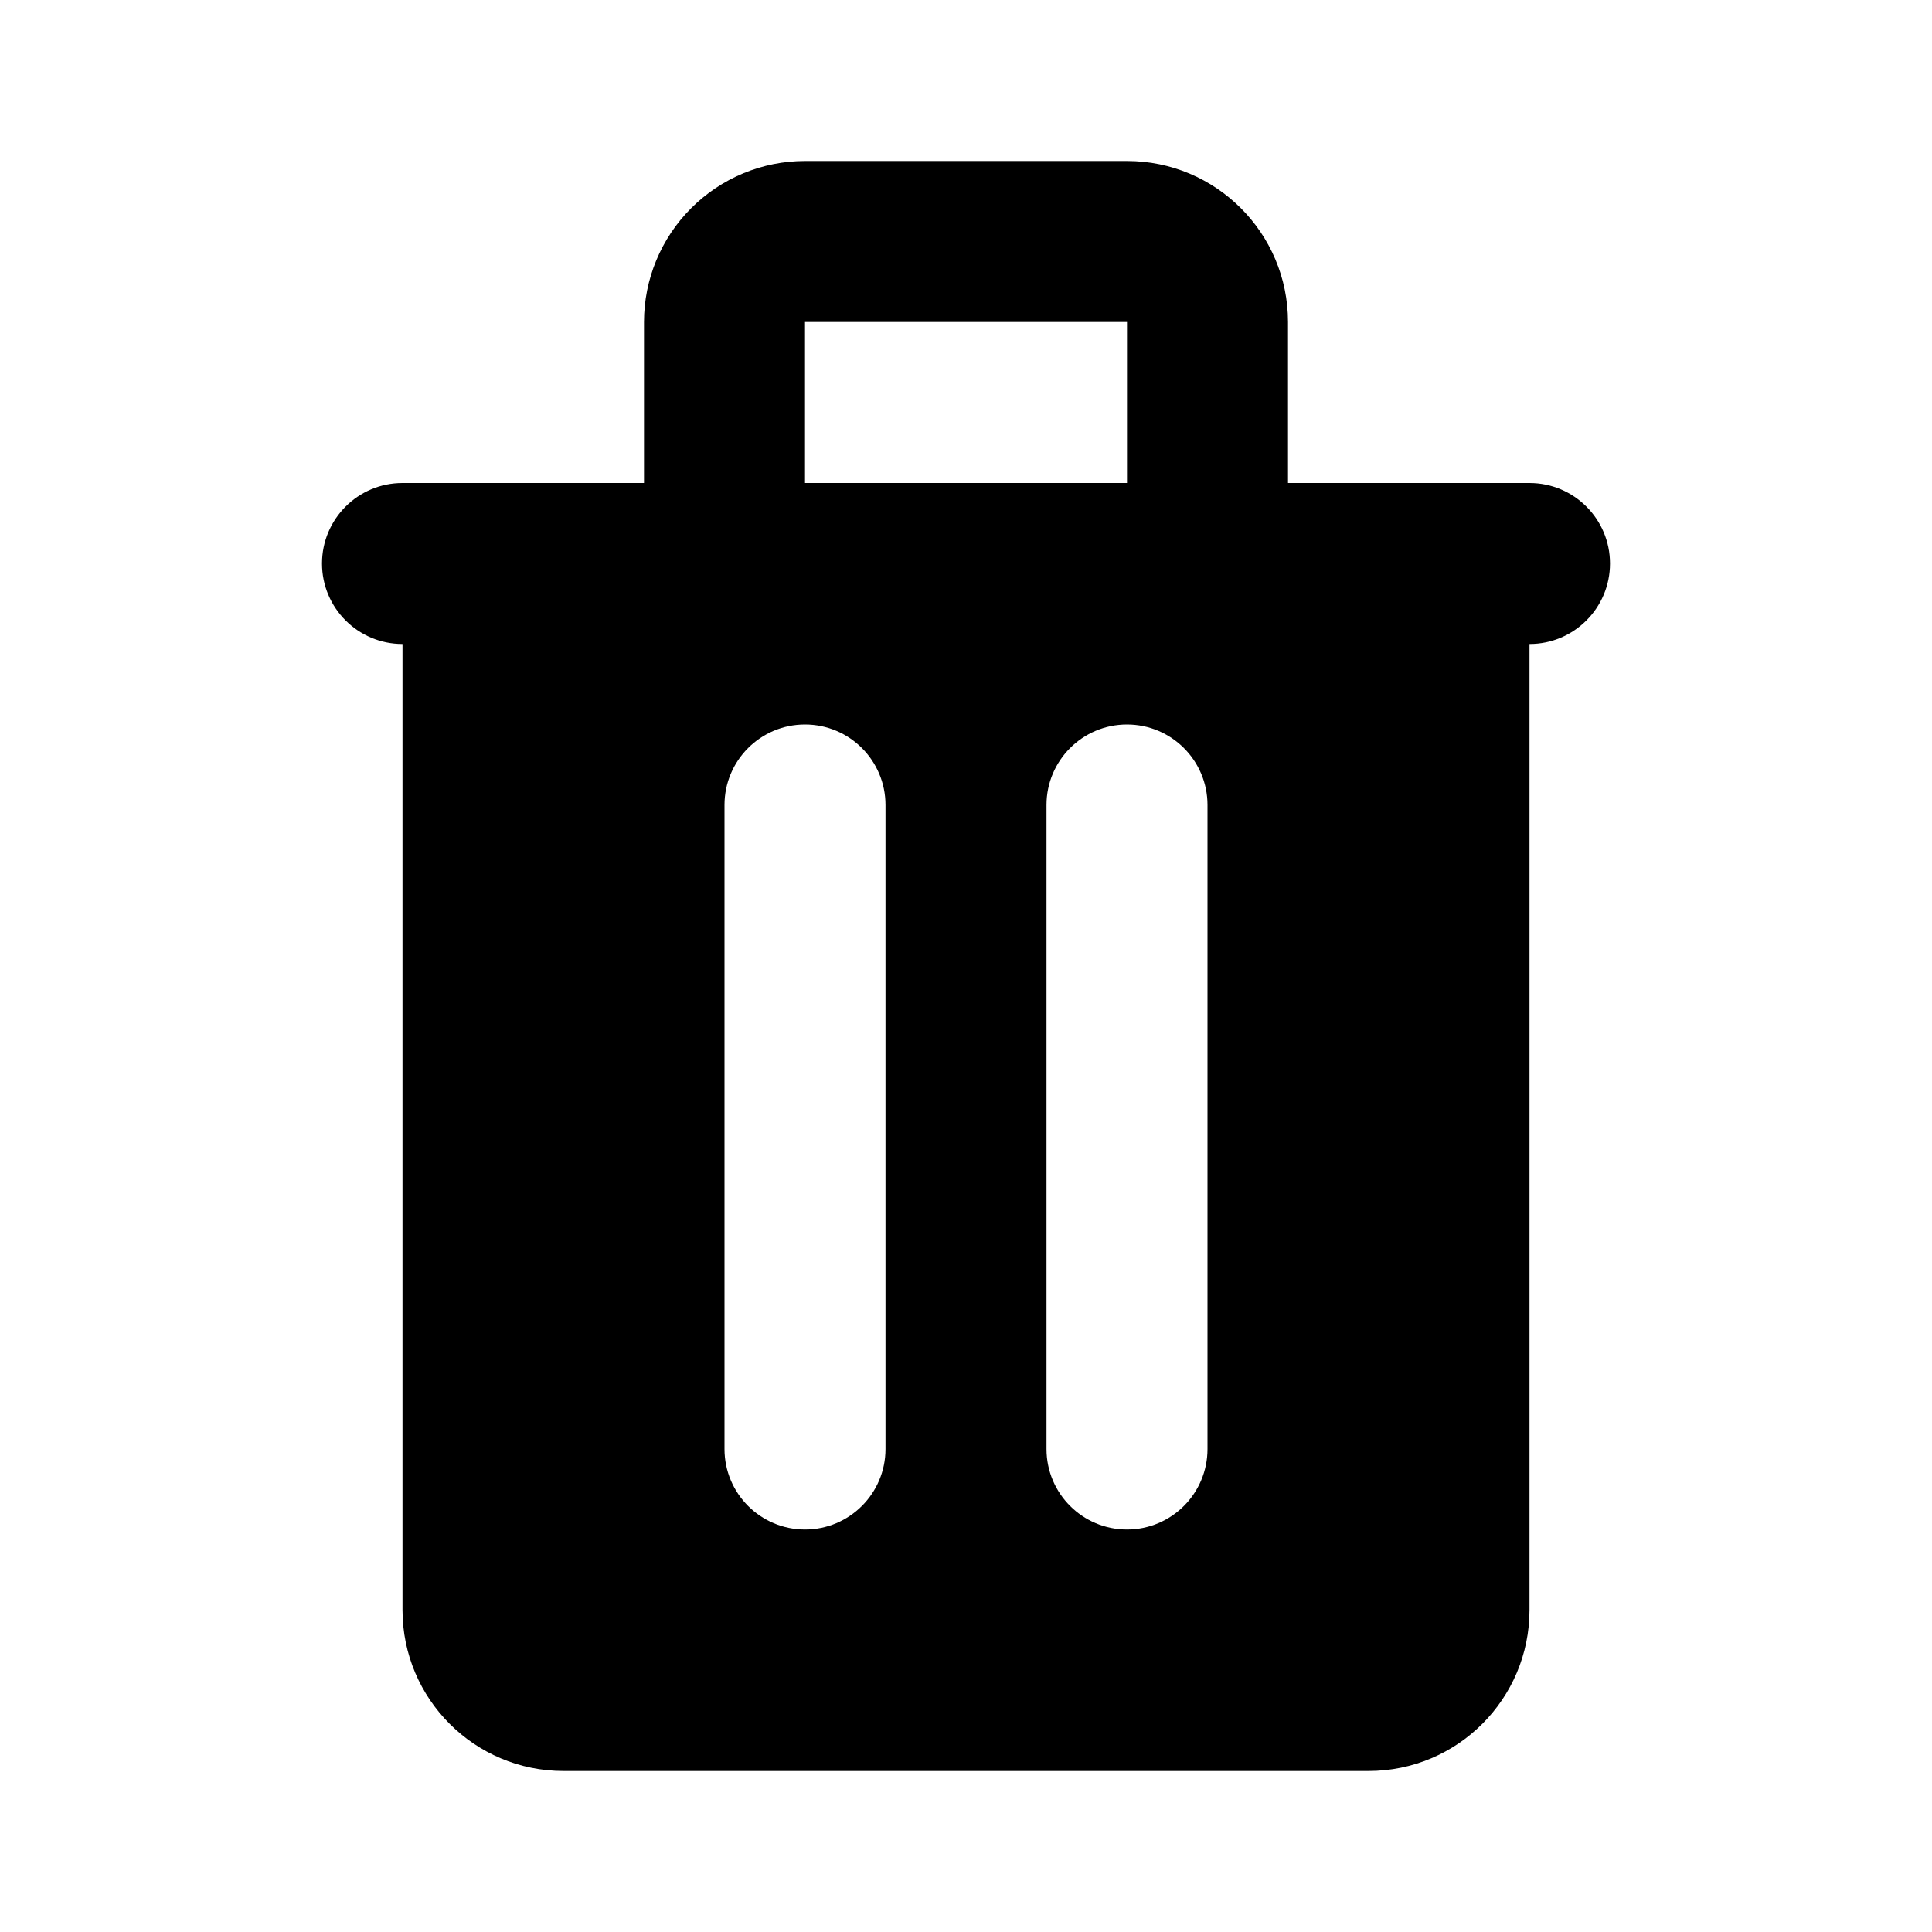
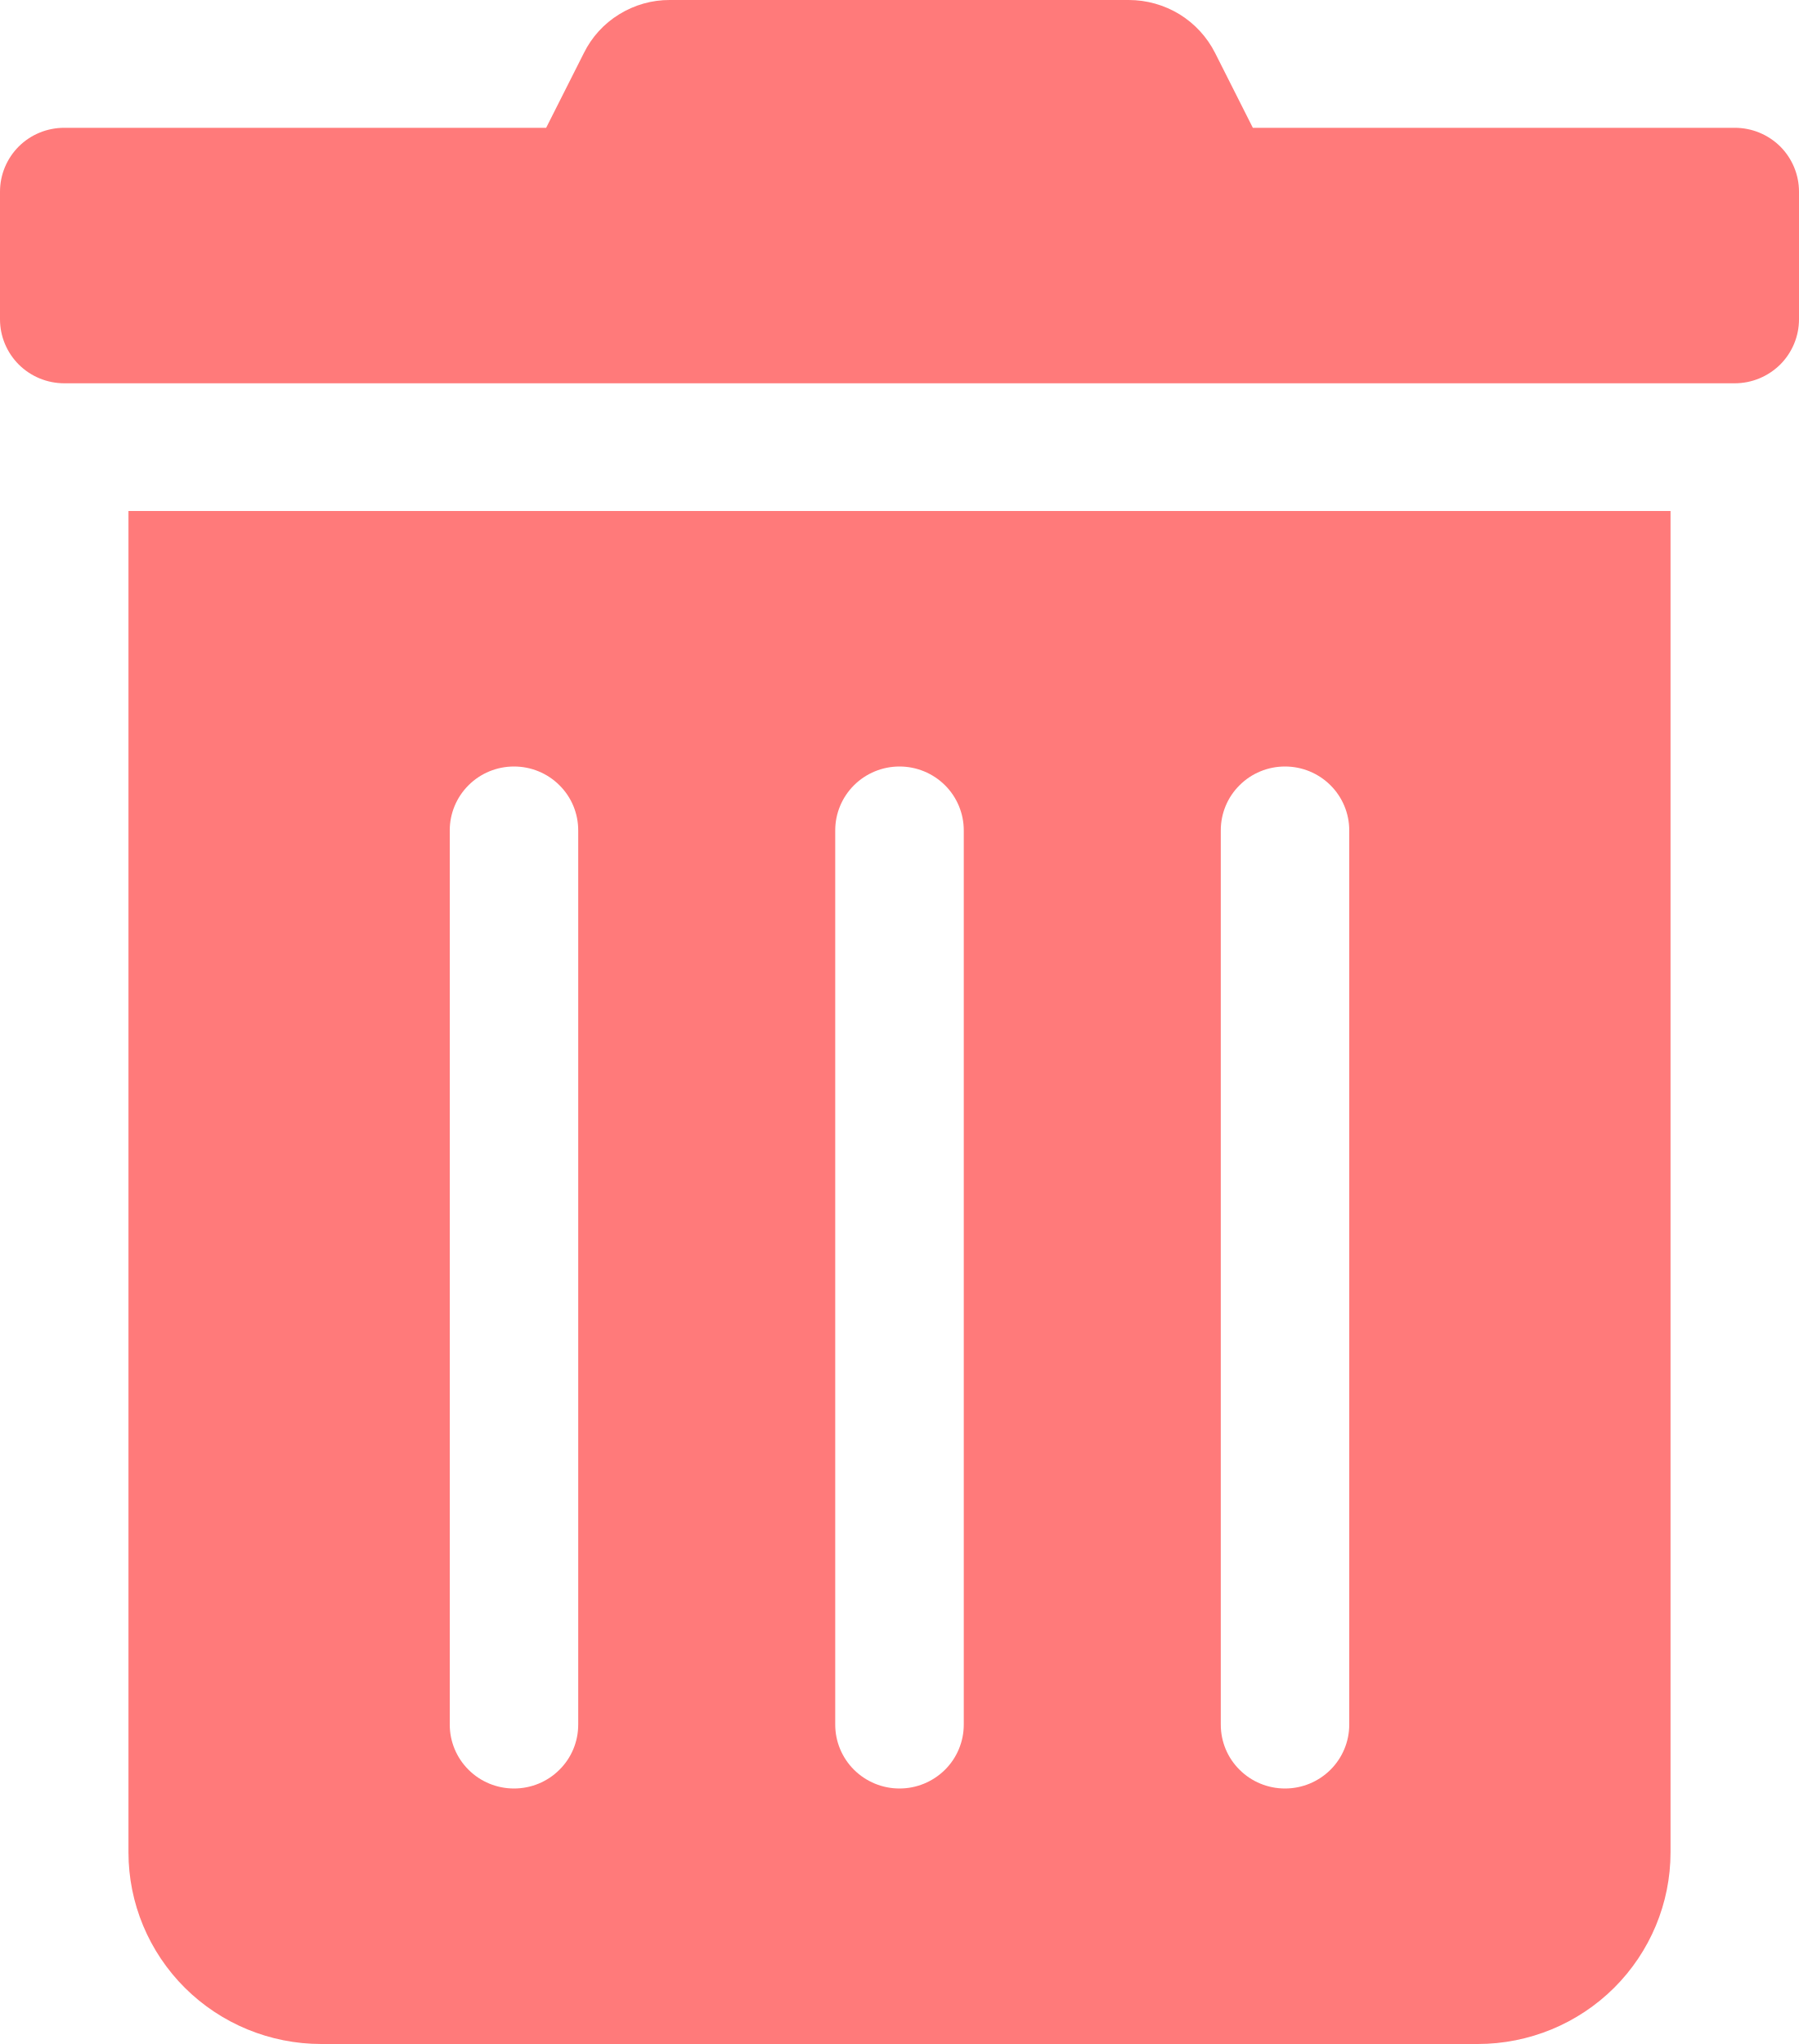
- <svg xmlns="http://www.w3.org/2000/svg" class="w-6 h-6 text-gray-800 dark:text-white" aria-hidden="true" width="24" height="24" fill="currentColor" viewBox="0 0 24 24">
-   <path fill-rule="evenodd" d="M8.586 2.586A2 2 0 0 1 10 2h4a2 2 0 0 1 2 2v2h3a1 1 0 1 1 0 2v12a2 2 0 0 1-2 2H7a2 2 0 0 1-2-2V8a1 1 0 0 1 0-2h3V4a2 2 0 0 1 .586-1.414ZM10 6h4V4h-4v2Zm1 4a1 1 0 1 0-2 0v8a1 1 0 1 0 2 0v-8Zm4 0a1 1 0 1 0-2 0v8a1 1 0 1 0 2 0v-8Z" clip-rule="evenodd" />
+ <svg xmlns="http://www.w3.org/2000/svg" width="22" height="25" viewBox="0 0 22 25" fill="none">
+   <path d="M1.571 22.656C1.571 23.278 1.82 23.874 2.262 24.314C2.704 24.753 3.303 25 3.929 25H18.071C18.697 25 19.296 24.753 19.738 24.314C20.18 23.874 20.429 23.278 20.429 22.656V6.25H1.571V22.656ZM14.929 10.156C14.929 9.949 15.011 9.75 15.159 9.604C15.306 9.457 15.506 9.375 15.714 9.375C15.923 9.375 16.122 9.457 16.27 9.604C16.417 9.75 16.5 9.949 16.5 10.156V21.094C16.5 21.301 16.417 21.5 16.27 21.646C16.122 21.793 15.923 21.875 15.714 21.875C15.506 21.875 15.306 21.793 15.159 21.646C15.011 21.5 14.929 21.301 14.929 21.094V10.156ZM10.214 10.156C10.214 9.949 10.297 9.75 10.444 9.604C10.592 9.457 10.792 9.375 11 9.375C11.208 9.375 11.408 9.457 11.556 9.604C11.703 9.75 11.786 9.949 11.786 10.156V21.094C11.786 21.301 11.703 21.5 11.556 21.646C11.408 21.793 11.208 21.875 11 21.875C10.792 21.875 10.592 21.793 10.444 21.646C10.297 21.5 10.214 21.301 10.214 21.094V10.156ZM5.5 10.156C5.5 9.949 5.583 9.75 5.73 9.604C5.877 9.457 6.077 9.375 6.286 9.375C6.494 9.375 6.694 9.457 6.841 9.604C6.989 9.75 7.071 9.949 7.071 10.156V21.094C7.071 21.301 6.989 21.5 6.841 21.646C6.694 21.793 6.494 21.875 6.286 21.875C6.077 21.875 5.877 21.793 5.73 21.646C5.583 21.5 5.5 21.301 5.5 21.094V10.156ZM21.214 1.563H15.321L14.86 0.649C14.762 0.454 14.611 0.29 14.425 0.175C14.238 0.061 14.023 -0 13.804 8.5609e-06H8.191C7.972 -0.001 7.758 0.06 7.572 0.175C7.386 0.289 7.236 0.454 7.14 0.649L6.679 1.563H0.786C0.577 1.563 0.377 1.645 0.23 1.791C0.083 1.938 0 2.137 0 2.344L0 3.906C0 4.113 0.083 4.312 0.23 4.459C0.377 4.605 0.577 4.688 0.786 4.688H21.214C21.423 4.688 21.622 4.605 21.77 4.459C21.917 4.312 22 4.113 22 3.906V2.344C22 2.137 21.917 1.938 21.77 1.791C21.622 1.645 21.423 1.563 21.214 1.563Z" fill="#FF7A7A" />
</svg>
